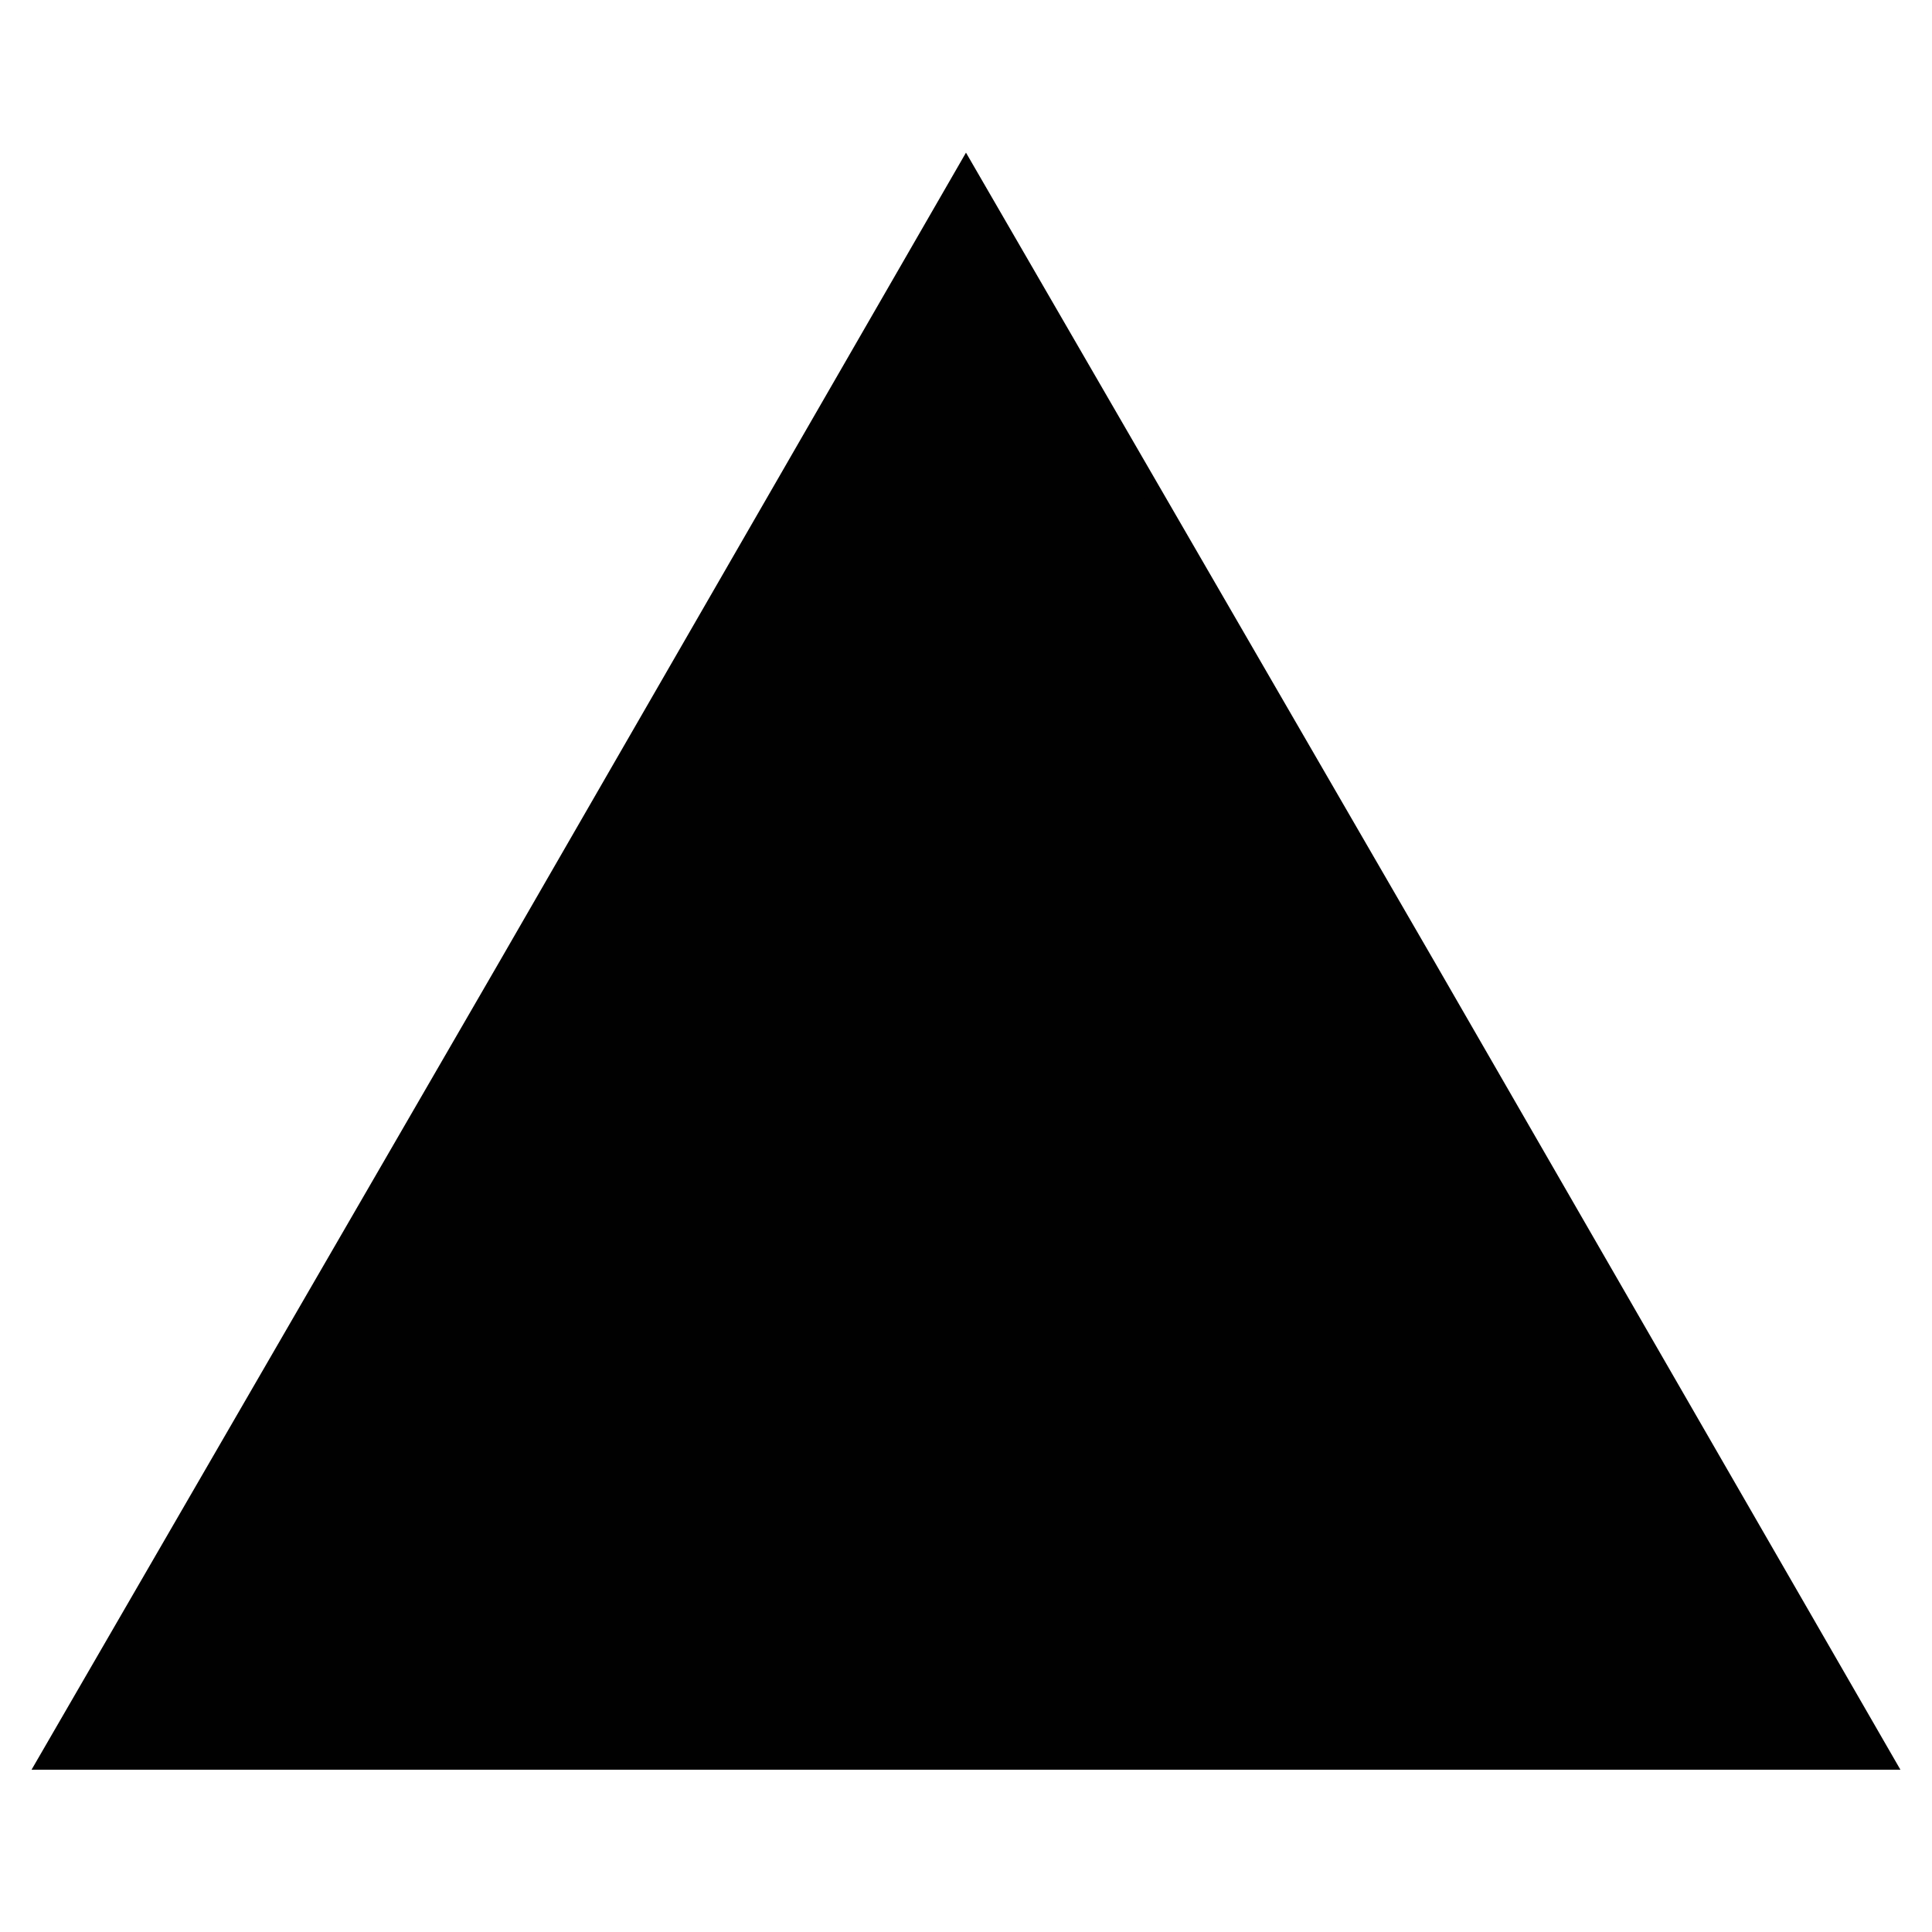
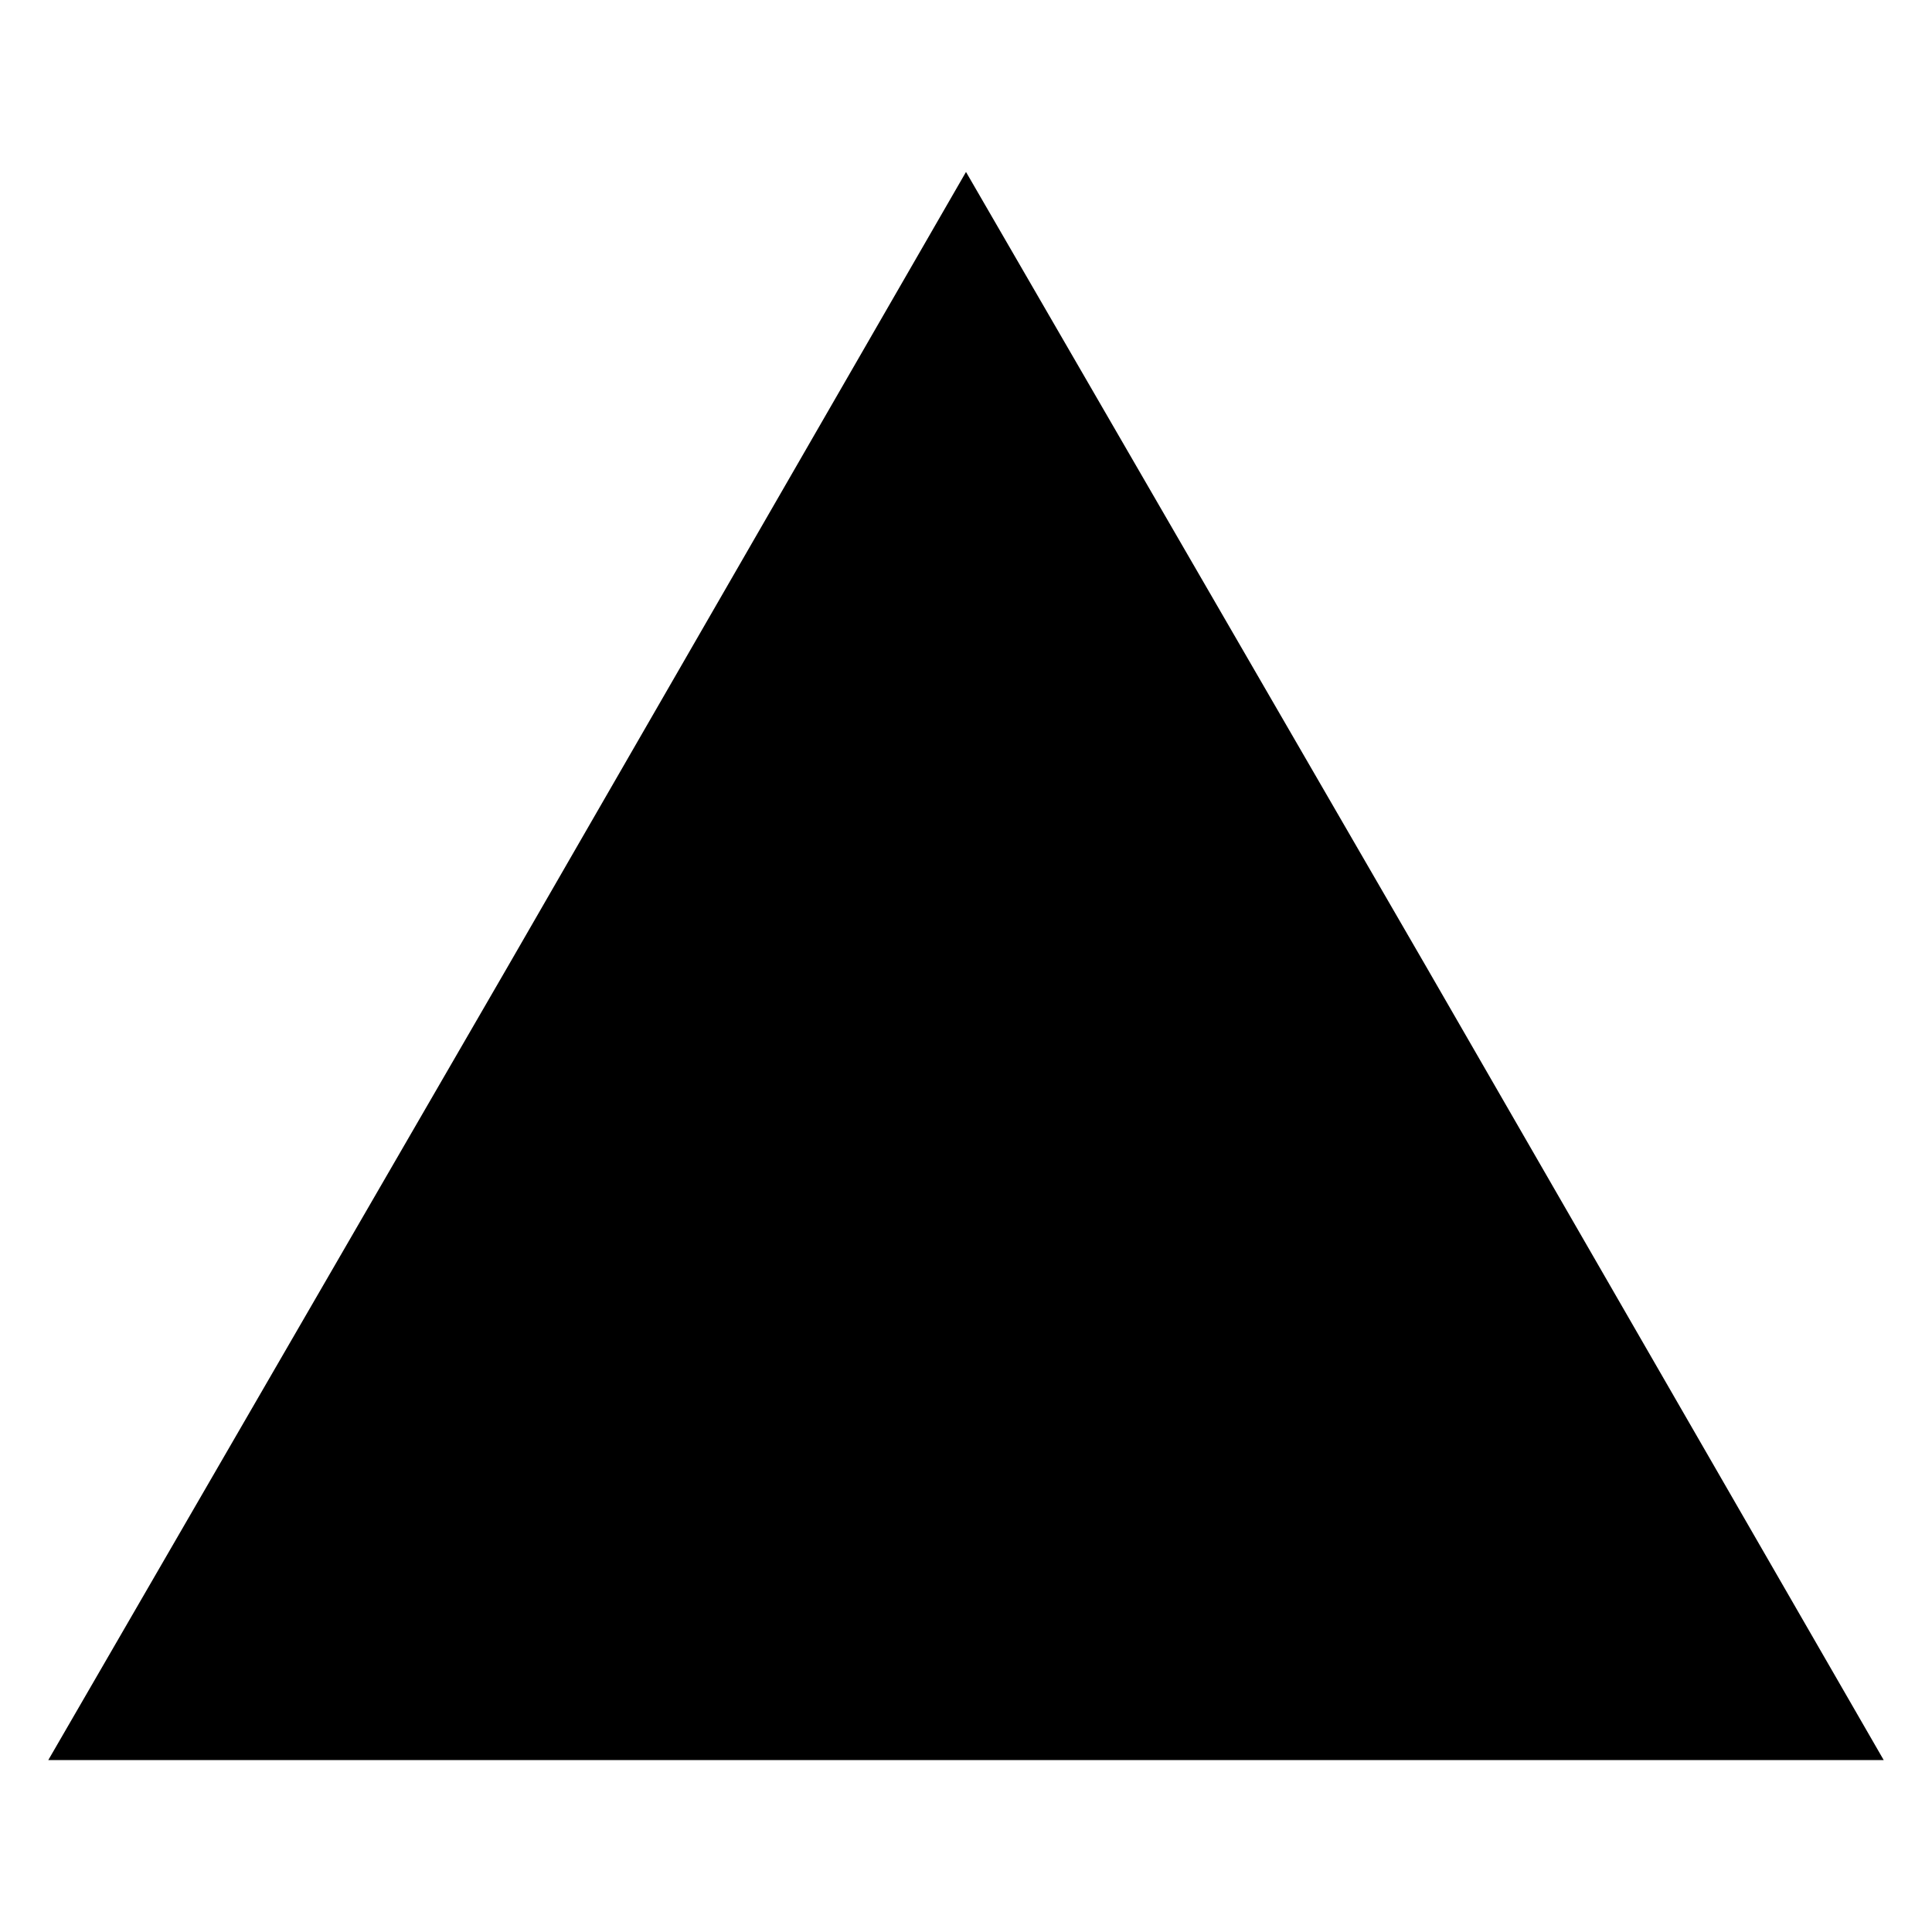
<svg xmlns="http://www.w3.org/2000/svg" version="1.1" id="Layer_1" x="0px" y="0px" viewBox="0 0 100 100" style="enable-background:new 0 0 100 100;" xml:space="preserve">
-   <style type="text/css">
- 	.st0{fill:#010101;stroke:#010101;stroke-miterlimit:10;}
- </style>
-   <polygon id="XMLID_2_" class="st0" points="50,8.9 73.8,50 97.5,91.1 50,91.1 2.5,91.1 26.3,50 " />
+   <polygon id="XMLID_2_" points="50,8.9 73.8,50 97.5,91.1 50,91.1 2.5,91.1 26.3,50 " />
</svg>
